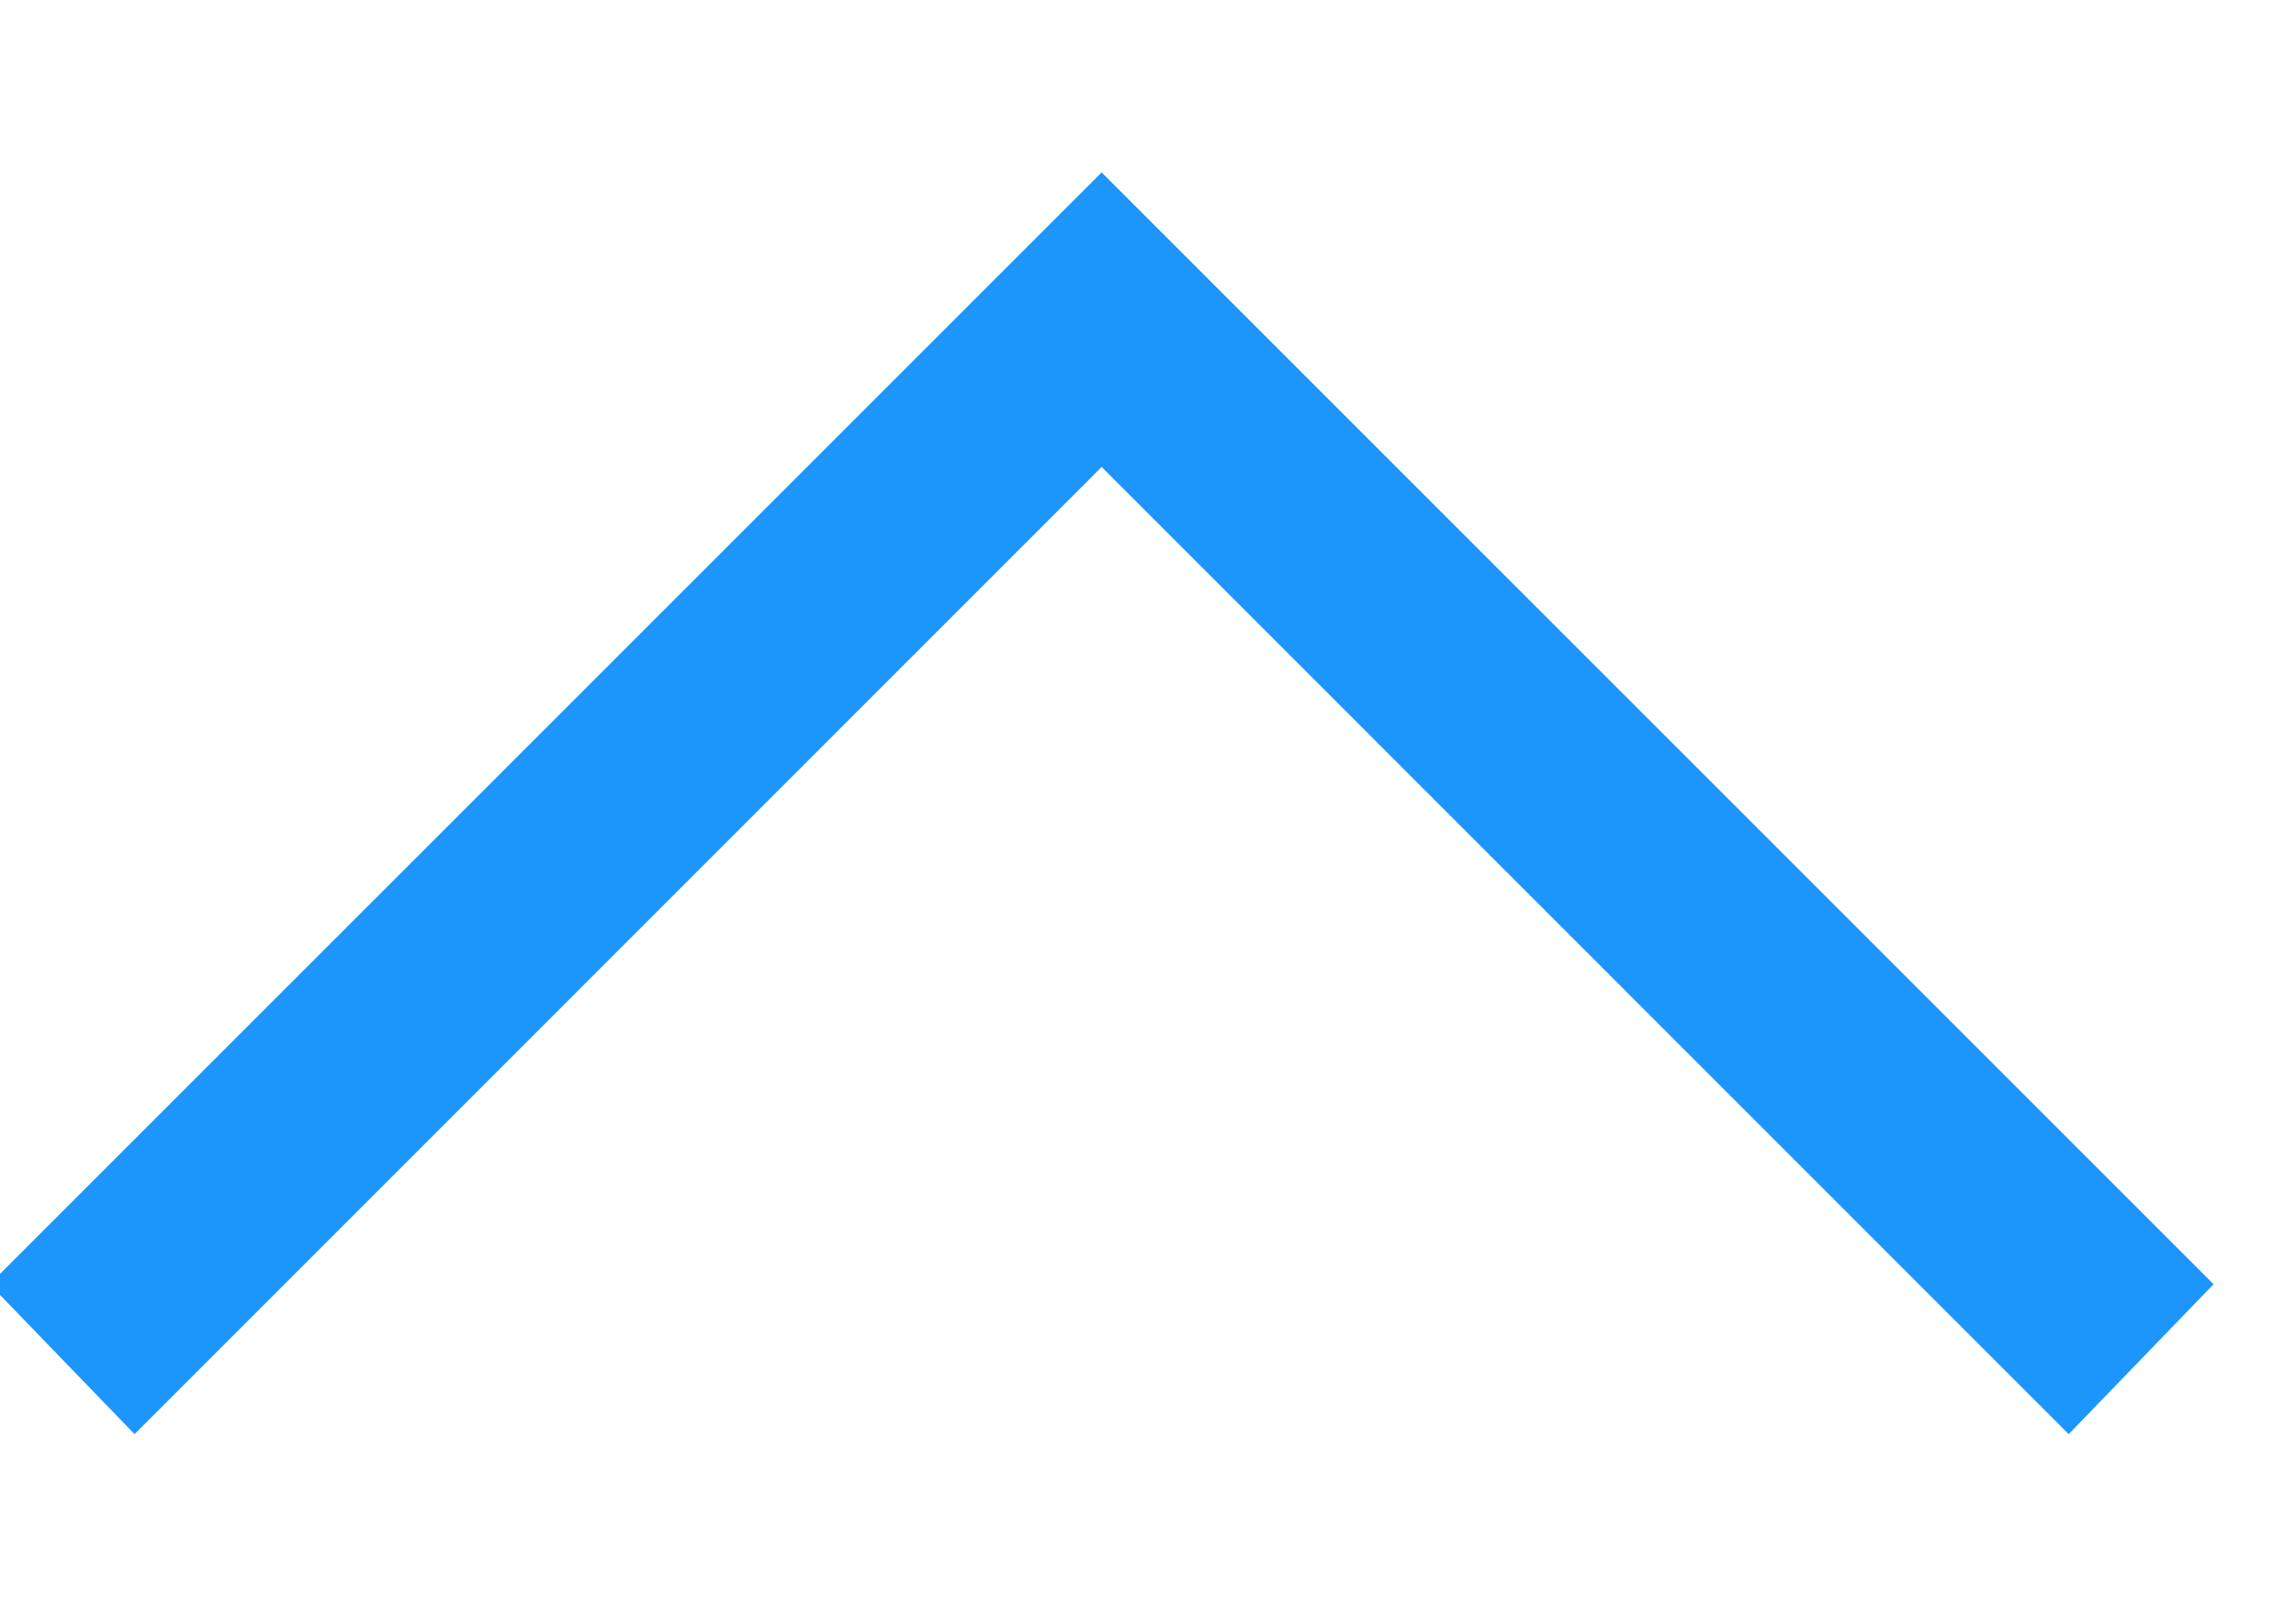
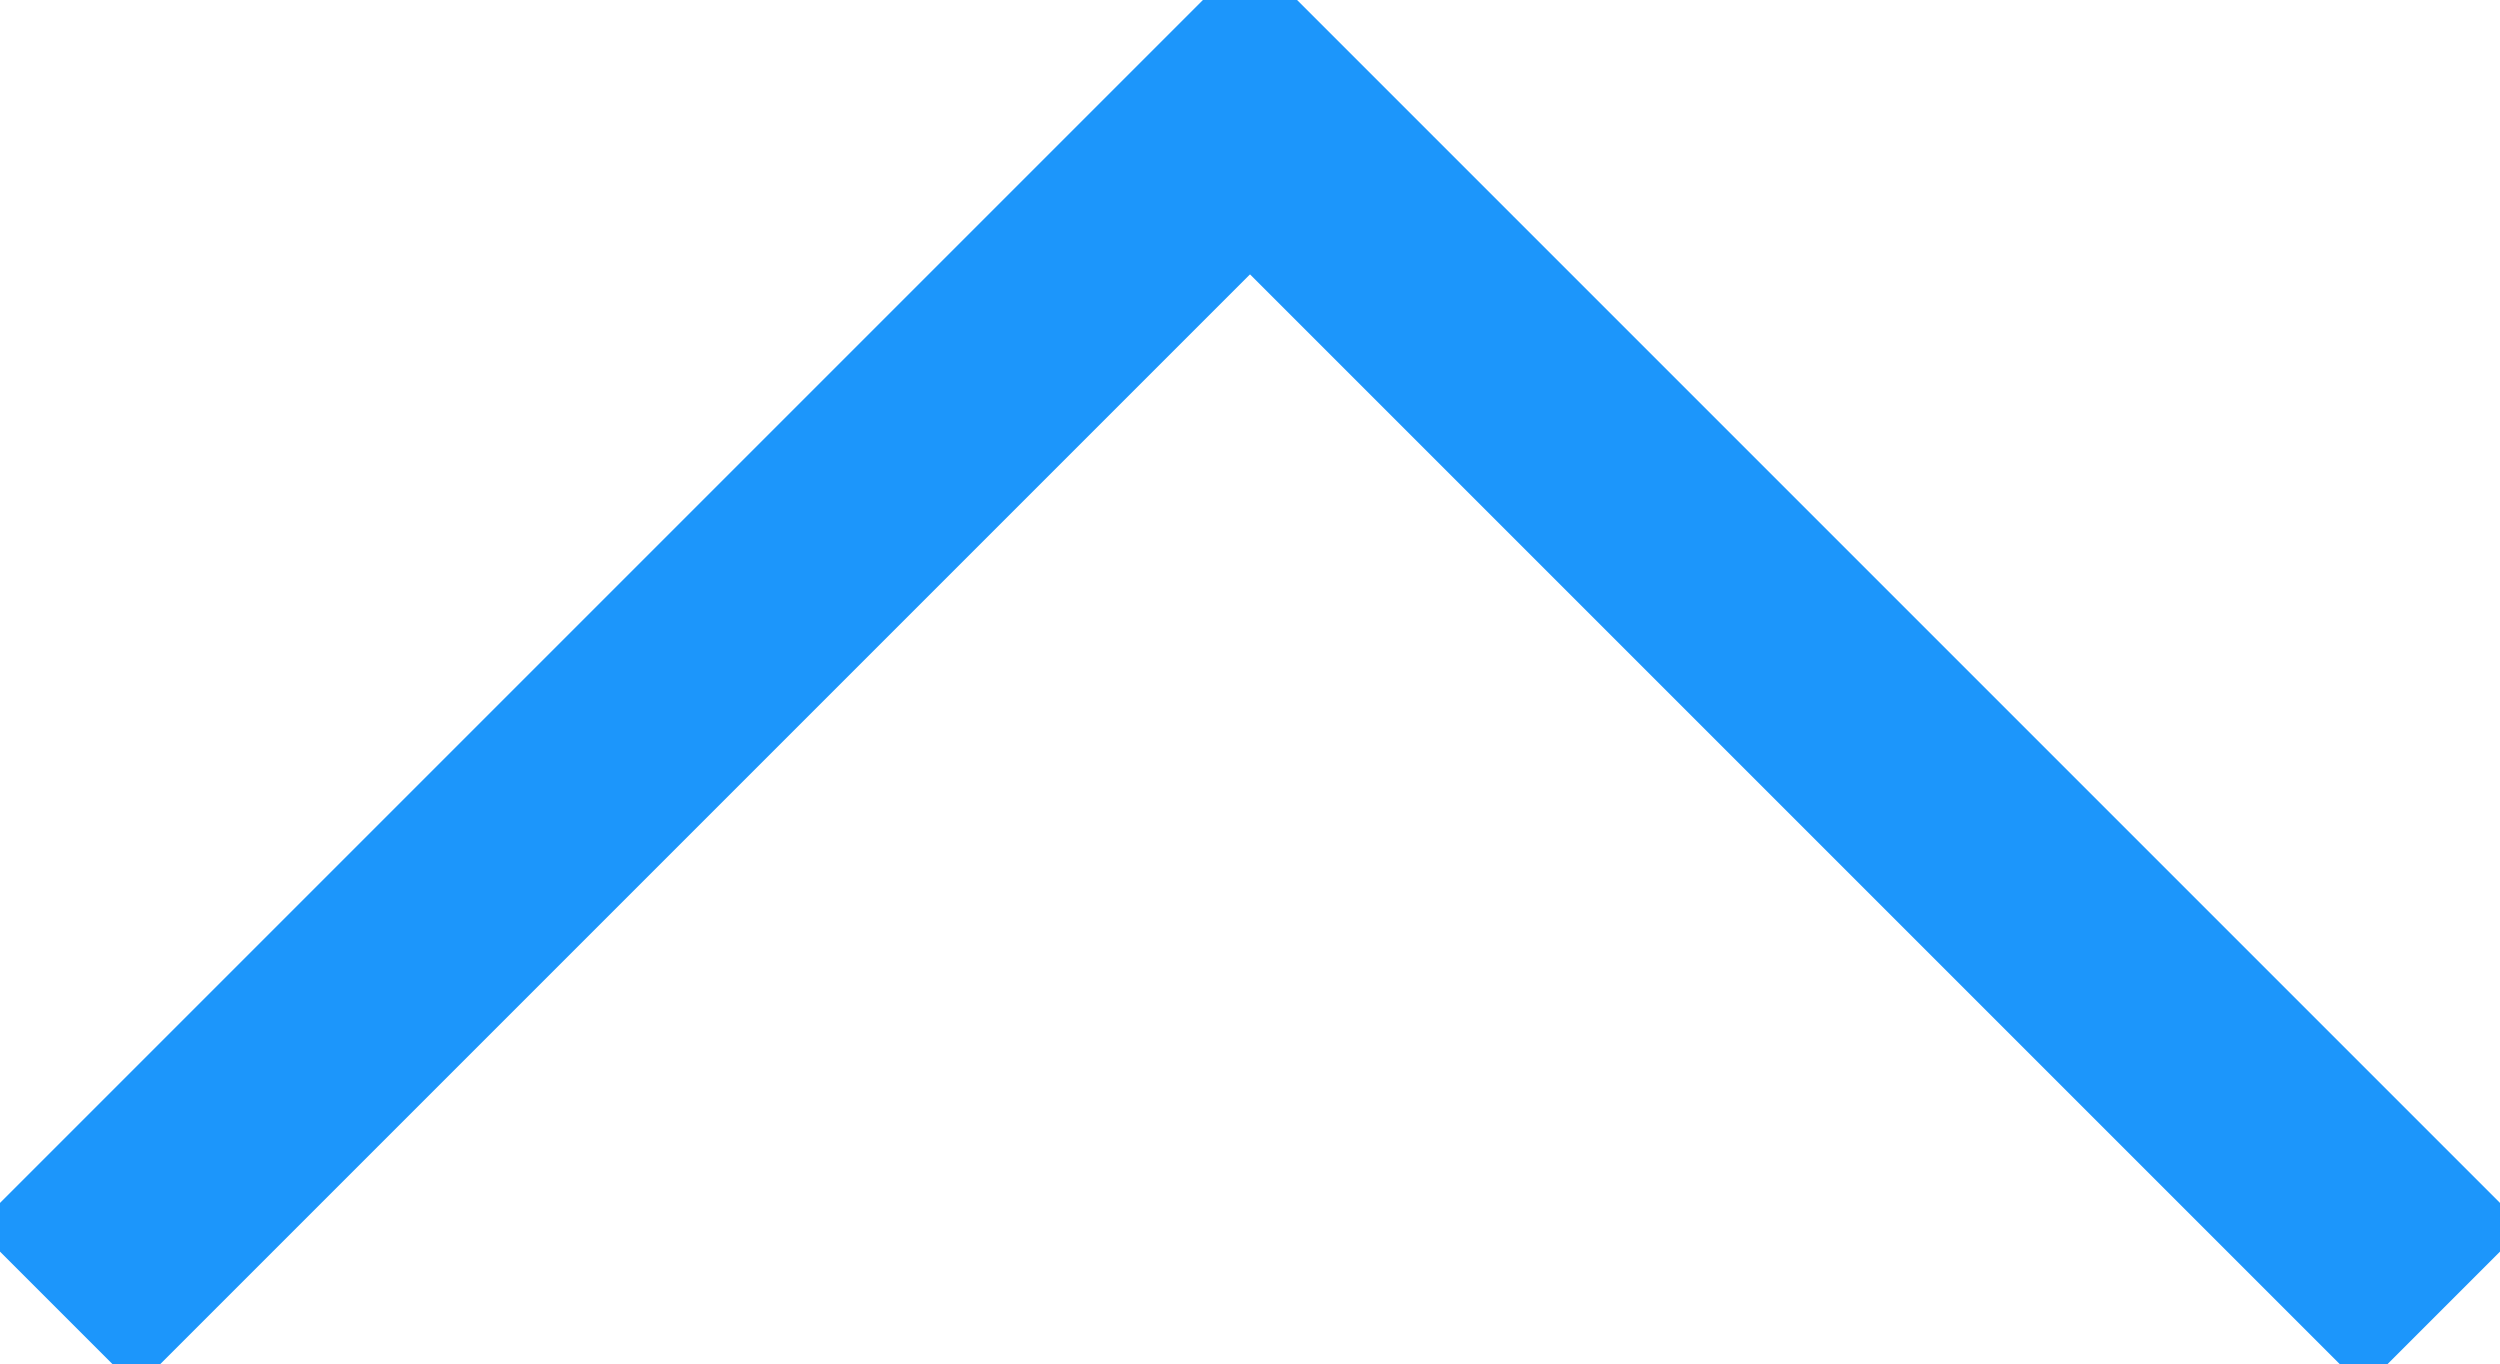
- <svg xmlns="http://www.w3.org/2000/svg" width="10px" height="7px" viewBox="0 0 10 7" version="1.1">
+ <svg xmlns="http://www.w3.org/2000/svg" width="11px" height="6px" viewBox="0 0 11 6" version="1.1">
  <defs />
-   <g id="Symbols" stroke="none" stroke-width="1" fill="none" fill-rule="evenodd">
-     <g id="BTN/HideEditor" transform="translate(-11, -11)" fill="#1C96FB">
-       <g id="Icon/ArrowLeft" transform="translate(15.5, 14.5) rotate(-270) translate(-15.5, -14.5) translate(12, 9)">
-         <polygon id="Page-1" points="6.247 0.99 5.594 0.359 0.751 5.202 5.594 10.045 6.247 9.414 2.034 5.202" />
-       </g>
+   <g id="Symbols" stroke="none" stroke-width="1" fill="none" fill-rule="evenodd" stroke-linecap="square">
+     <g id="Group-Copy" transform="translate(5.5, 3) scale(-1, 1) rotate(90) translate(-5.5, -3) translate(2.5, -2.5)" stroke="#1C96FB">
+       <path d="M5.4,10.4 L0.6,5.6" id="Line-4" />
+       <path d="M5.4,0.6 L0.6,5.4" id="Line-4" />
    </g>
  </g>
</svg>
